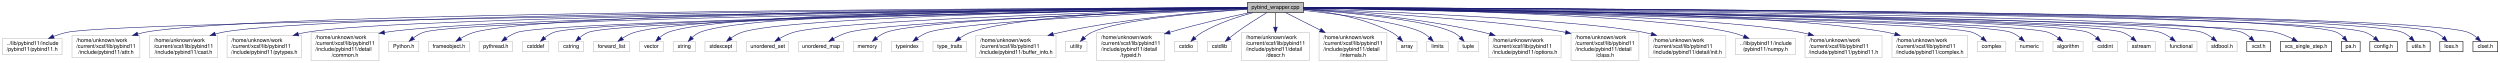
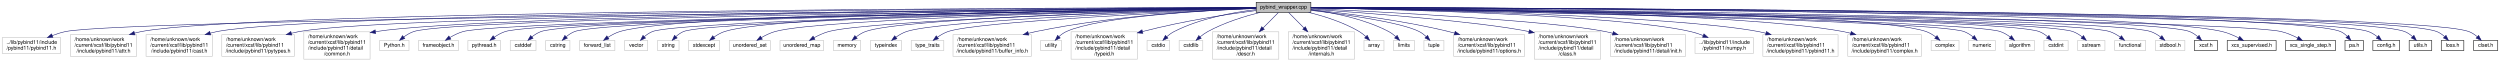
- <svg xmlns="http://www.w3.org/2000/svg" xmlns:xlink="http://www.w3.org/1999/xlink" width="4643pt" height="117pt" viewBox="0.00 0.00 4642.50 117.00">
+ <svg xmlns="http://www.w3.org/2000/svg" xmlns:xlink="http://www.w3.org/1999/xlink" width="4754pt" height="117pt" viewBox="0.00 0.00 4753.50 117.00">
  <g id="graph0" class="graph" transform="scale(1 1) rotate(0) translate(4 113)">
    <g id="node1" class="node">
-       <polygon fill="#bfbfbf" stroke="#000000" points="2312.5,-89.5 2312.5,-108.5 2416.5,-108.5 2416.5,-89.5 2312.5,-89.5" />
-       <text text-anchor="middle" x="2364.5" y="-96.5" font-family="Helvetica,sans-Serif" font-size="10.00" fill="#000000">pybind_wrapper.cpp</text>
+       <polygon fill="#bfbfbf" stroke="#000000" points="2384.5,-89.5 2384.5,-108.5 2488.5,-108.5 2488.5,-89.5 2384.5,-89.5" />
+       <text text-anchor="middle" x="2436.5" y="-96.5" font-family="Helvetica,sans-Serif" font-size="10.00" fill="#000000">pybind_wrapper.cpp</text>
    </g>
    <g id="node2" class="node">
      <polygon fill="none" stroke="#bfbfbf" points="0,-11.5 0,-41.5 111,-41.5 111,-11.5 0,-11.5" />
      <text text-anchor="start" x="8" y="-29.5" font-family="Helvetica,sans-Serif" font-size="10.00" fill="#000000">../lib/pybind11/include</text>
      <text text-anchor="middle" x="55.5" y="-18.5" font-family="Helvetica,sans-Serif" font-size="10.00" fill="#000000">/pybind11/pybind11.h</text>
    </g>
    <g id="edge1" class="edge">
-       <path fill="none" stroke="#191970" d="M2312.476,-98.472C1986.112,-95.088 231.224,-75.884 120.5,-53 112.094,-51.263 103.393,-48.475 95.195,-45.347" />
-       <polygon fill="#191970" stroke="#191970" points="96.434,-42.072 85.851,-41.561 93.805,-48.56 96.434,-42.072" />
+       <path fill="none" stroke="#191970" d="M2384.428,-98.505C2051.829,-95.279 234.967,-76.62 120.5,-53 112.093,-51.265 103.392,-48.479 95.194,-45.351" />
+       <polygon fill="#191970" stroke="#191970" points="96.433,-42.077 85.85,-41.565 93.804,-48.564 96.433,-42.077" />
    </g>
    <g id="node3" class="node">
      <polygon fill="none" stroke="#bfbfbf" points="129.5,-6 129.5,-47 255.5,-47 255.5,-6 129.5,-6" />
      <text text-anchor="start" x="137.5" y="-35" font-family="Helvetica,sans-Serif" font-size="10.00" fill="#000000">/home/unknown/work</text>
      <text text-anchor="start" x="137.5" y="-24" font-family="Helvetica,sans-Serif" font-size="10.00" fill="#000000">/current/xcsf/lib/pybind11</text>
      <text text-anchor="middle" x="192.5" y="-13" font-family="Helvetica,sans-Serif" font-size="10.00" fill="#000000">/include/pybind11/attr.h</text>
    </g>
    <g id="edge2" class="edge">
-       <path fill="none" stroke="#191970" d="M2312.288,-98.886C2008.109,-98.087 470.967,-92.127 264.5,-53 260.304,-52.205 256.03,-51.193 251.762,-50.032" />
-       <polygon fill="#191970" stroke="#191970" points="252.442,-46.582 241.859,-47.081 250.443,-53.291 252.442,-46.582" />
+       <path fill="none" stroke="#191970" d="M2384.276,-98.927C2073.932,-98.358 478.462,-93.467 264.5,-53 260.304,-52.206 256.029,-51.196 251.762,-50.035" />
+       <polygon fill="#191970" stroke="#191970" points="252.441,-46.586 241.858,-47.086 250.443,-53.294 252.441,-46.586" />
    </g>
    <g id="node4" class="node">
      <polygon fill="none" stroke="#bfbfbf" points="273.5,-6 273.5,-47 399.5,-47 399.5,-6 273.5,-6" />
      <text text-anchor="start" x="281.5" y="-35" font-family="Helvetica,sans-Serif" font-size="10.00" fill="#000000">/home/unknown/work</text>
      <text text-anchor="start" x="281.5" y="-24" font-family="Helvetica,sans-Serif" font-size="10.00" fill="#000000">/current/xcsf/lib/pybind11</text>
      <text text-anchor="middle" x="336.5" y="-13" font-family="Helvetica,sans-Serif" font-size="10.00" fill="#000000">/include/pybind11/cast.h</text>
    </g>
    <g id="edge3" class="edge">
-       <path fill="none" stroke="#191970" d="M2312.115,-98.795C2020.143,-97.514 599.952,-89.441 408.5,-53 404.305,-52.202 400.031,-51.187 395.764,-50.024" />
-       <polygon fill="#191970" stroke="#191970" points="396.444,-46.575 385.861,-47.07 394.443,-53.282 396.444,-46.575" />
+       <path fill="none" stroke="#191970" d="M2384.149,-98.842C2085.892,-97.805 607.444,-90.781 408.5,-53 404.304,-52.203 400.03,-51.19 395.763,-50.028" />
+       <polygon fill="#191970" stroke="#191970" points="396.443,-46.578 385.86,-47.076 394.443,-53.287 396.443,-46.578" />
    </g>
    <g id="node5" class="node">
      <polygon fill="none" stroke="#bfbfbf" points="417.5,-6 417.5,-47 555.5,-47 555.5,-6 417.5,-6" />
      <text text-anchor="start" x="425.5" y="-35" font-family="Helvetica,sans-Serif" font-size="10.00" fill="#000000">/home/unknown/work</text>
      <text text-anchor="start" x="425.5" y="-24" font-family="Helvetica,sans-Serif" font-size="10.00" fill="#000000">/current/xcsf/lib/pybind11</text>
      <text text-anchor="middle" x="486.5" y="-13" font-family="Helvetica,sans-Serif" font-size="10.00" fill="#000000">/include/pybind11/pytypes.h</text>
    </g>
    <g id="edge4" class="edge">
-       <path fill="none" stroke="#191970" d="M2312.281,-98.604C2034.904,-96.372 740.202,-84.343 564.5,-53 559.735,-52.15 554.866,-51.062 550.005,-49.813" />
-       <polygon fill="#191970" stroke="#191970" points="550.645,-46.358 540.073,-47.048 548.769,-53.102 550.645,-46.358" />
+       <path fill="none" stroke="#191970" d="M2384.072,-98.657C2099.624,-96.672 747.642,-85.577 564.5,-53 559.735,-52.152 554.866,-51.066 550.005,-49.818" />
+       <polygon fill="#191970" stroke="#191970" points="550.644,-46.363 540.072,-47.056 548.768,-53.107 550.644,-46.363" />
    </g>
    <g id="node6" class="node">
      <polygon fill="none" stroke="#bfbfbf" points="573.5,-.5 573.5,-52.5 699.5,-52.5 699.5,-.5 573.5,-.5" />
      <text text-anchor="start" x="581.5" y="-40.5" font-family="Helvetica,sans-Serif" font-size="10.00" fill="#000000">/home/unknown/work</text>
      <text text-anchor="start" x="581.5" y="-29.5" font-family="Helvetica,sans-Serif" font-size="10.00" fill="#000000">/current/xcsf/lib/pybind11</text>
      <text text-anchor="start" x="581.5" y="-18.5" font-family="Helvetica,sans-Serif" font-size="10.00" fill="#000000">/include/pybind11/detail</text>
      <text text-anchor="middle" x="636.5" y="-7.5" font-family="Helvetica,sans-Serif" font-size="10.00" fill="#000000">/common.h</text>
    </g>
    <g id="edge5" class="edge">
-       <path fill="none" stroke="#191970" d="M2312.169,-98.555C2052.943,-96.217 911.176,-84.319 709.926,-52.816" />
-       <polygon fill="#191970" stroke="#191970" points="710.235,-49.318 699.784,-51.058 709.038,-56.215 710.235,-49.318" />
+       <path fill="none" stroke="#191970" d="M2384.147,-98.62C2117.834,-96.553 918.304,-85.594 709.752,-52.793" />
+       <polygon fill="#191970" stroke="#191970" points="710.234,-49.324 699.783,-51.062 709.037,-56.221 710.234,-49.324" />
    </g>
    <g id="node7" class="node">
      <polygon fill="none" stroke="#bfbfbf" points="717.5,-17 717.5,-36 773.5,-36 773.5,-17 717.5,-17" />
      <text text-anchor="middle" x="745.5" y="-24" font-family="Helvetica,sans-Serif" font-size="10.00" fill="#000000">Python.h</text>
    </g>
    <g id="edge6" class="edge">
-       <path fill="none" stroke="#191970" d="M2312.36,-98.339C2047.041,-94.87 856.499,-77.958 782.5,-53 775.818,-50.746 769.298,-46.843 763.639,-42.714" />
-       <polygon fill="#191970" stroke="#191970" points="765.551,-39.761 755.556,-36.246 761.177,-45.227 765.551,-39.761" />
+       <path fill="none" stroke="#191970" d="M2384.253,-98.407C2111.448,-95.201 860.093,-79.116 782.5,-53 775.817,-50.751 769.296,-46.849 763.637,-42.72" />
+       <polygon fill="#191970" stroke="#191970" points="765.549,-39.767 755.555,-36.25 761.174,-45.231 765.549,-39.767" />
    </g>
    <g id="node8" class="node">
      <polygon fill="none" stroke="#bfbfbf" points="791.5,-17 791.5,-36 867.5,-36 867.5,-17 791.5,-17" />
      <text text-anchor="middle" x="829.5" y="-24" font-family="Helvetica,sans-Serif" font-size="10.00" fill="#000000">frameobject.h</text>
    </g>
    <g id="edge7" class="edge">
-       <path fill="none" stroke="#191970" d="M2312.145,-98.865C2064.5,-98.025 1016.842,-92.166 876.5,-53 867.776,-50.565 858.938,-46.19 851.316,-41.687" />
-       <polygon fill="#191970" stroke="#191970" points="853.035,-38.633 842.711,-36.252 849.297,-44.551 853.035,-38.633" />
+       <path fill="none" stroke="#191970" d="M2384.265,-98.163C2121.15,-93.861 950.608,-73.625 876.5,-53 867.774,-50.572 858.936,-46.197 851.314,-41.694" />
+       <polygon fill="#191970" stroke="#191970" points="853.033,-38.64 842.71,-36.258 849.294,-44.558 853.033,-38.64" />
    </g>
    <g id="node9" class="node">
      <polygon fill="none" stroke="#bfbfbf" points="885.5,-17 885.5,-36 947.5,-36 947.5,-17 885.5,-17" />
      <text text-anchor="middle" x="916.5" y="-24" font-family="Helvetica,sans-Serif" font-size="10.00" fill="#000000">pythread.h</text>
    </g>
    <g id="edge8" class="edge">
-       <path fill="none" stroke="#191970" d="M2312.102,-98.089C2064.635,-93.686 1022.177,-73.957 956.5,-53 949.249,-50.686 942.078,-46.648 935.854,-42.411" />
-       <polygon fill="#191970" stroke="#191970" points="937.634,-39.374 927.513,-36.239 933.47,-45.001 937.634,-39.374" />
+       <path fill="none" stroke="#191970" d="M2384.413,-98.181C2129.824,-94.075 1025.817,-75.058 956.5,-53 949.247,-50.692 942.075,-46.655 935.851,-42.418" />
+       <polygon fill="#191970" stroke="#191970" points="937.631,-39.381 927.511,-36.245 933.467,-45.008 937.631,-39.381" />
    </g>
    <g id="node10" class="node">
      <polygon fill="none" stroke="#bfbfbf" points="966,-17 966,-36 1015,-36 1015,-17 966,-17" />
      <text text-anchor="middle" x="990.5" y="-24" font-family="Helvetica,sans-Serif" font-size="10.00" fill="#000000">cstddef</text>
    </g>
    <g id="edge9" class="edge">
-       <path fill="none" stroke="#191970" d="M2312.22,-98.108C2072.327,-93.902 1085.971,-75.313 1024.5,-53 1018.371,-50.775 1012.476,-46.995 1007.365,-42.977" />
-       <polygon fill="#191970" stroke="#191970" points="1009.443,-40.145 999.602,-36.22 1004.847,-45.425 1009.443,-40.145" />
+       <path fill="none" stroke="#191970" d="M2384.328,-98.205C2136.74,-94.319 1089.543,-76.545 1024.5,-53 1018.369,-50.781 1012.473,-47.002 1007.362,-42.984" />
+       <polygon fill="#191970" stroke="#191970" points="1009.44,-40.152 999.6,-36.226 1004.844,-45.432 1009.44,-40.152" />
    </g>
    <g id="node11" class="node">
      <polygon fill="none" stroke="#bfbfbf" points="1033.5,-17 1033.5,-36 1079.5,-36 1079.5,-17 1033.5,-17" />
      <text text-anchor="middle" x="1056.5" y="-24" font-family="Helvetica,sans-Serif" font-size="10.00" fill="#000000">cstring</text>
    </g>
    <g id="edge10" class="edge">
-       <path fill="none" stroke="#191970" d="M2312.391,-98.059C2079.939,-93.741 1146.505,-75.088 1088.5,-53 1082.77,-50.818 1077.317,-47.164 1072.59,-43.255" />
-       <polygon fill="#191970" stroke="#191970" points="1074.68,-40.421 1064.959,-36.208 1069.931,-45.564 1074.68,-40.421" />
+       <path fill="none" stroke="#191970" d="M2384.295,-98.162C2143.604,-94.176 1150.035,-76.365 1088.5,-53 1082.768,-50.824 1077.315,-47.171 1072.587,-43.262" />
+       <polygon fill="#191970" stroke="#191970" points="1074.677,-40.428 1064.957,-36.214 1069.927,-45.57 1074.677,-40.428" />
    </g>
    <g id="node12" class="node">
      <polygon fill="none" stroke="#bfbfbf" points="1098,-17 1098,-36 1165,-36 1165,-17 1098,-17" />
      <text text-anchor="middle" x="1131.5" y="-24" font-family="Helvetica,sans-Serif" font-size="10.00" fill="#000000">forward_list</text>
    </g>
    <g id="edge11" class="edge">
-       <path fill="none" stroke="#191970" d="M2312.186,-98.542C2096.723,-96.445 1284.151,-86.376 1174.5,-53 1166.656,-50.612 1158.806,-46.434 1152.001,-42.091" />
-       <polygon fill="#191970" stroke="#191970" points="1153.689,-39.005 1143.466,-36.22 1149.721,-44.772 1153.689,-39.005" />
+       <path fill="none" stroke="#191970" d="M2384.451,-98.669C2161.291,-97.038 1291.405,-88.443 1174.5,-53 1166.654,-50.621 1158.803,-46.445 1151.997,-42.102" />
+       <polygon fill="#191970" stroke="#191970" points="1153.686,-39.015 1143.464,-36.229 1149.717,-44.781 1153.686,-39.015" />
    </g>
    <g id="node13" class="node">
      <polygon fill="none" stroke="#bfbfbf" points="1183.5,-17 1183.5,-36 1227.5,-36 1227.5,-17 1183.5,-17" />
      <text text-anchor="middle" x="1205.5" y="-24" font-family="Helvetica,sans-Serif" font-size="10.00" fill="#000000">vector</text>
    </g>
    <g id="edge12" class="edge">
-       <path fill="none" stroke="#191970" d="M2312.311,-98.873C2103.842,-98.094 1337.244,-92.542 1236.5,-53 1230.898,-50.801 1225.598,-47.141 1221.018,-43.232" />
-       <polygon fill="#191970" stroke="#191970" points="1223.291,-40.563 1213.64,-36.19 1218.457,-45.627 1223.291,-40.563" />
+       <path fill="none" stroke="#191970" d="M2384.142,-97.951C2160.043,-93.341 1290.593,-74.156 1236.5,-53 1230.895,-50.808 1225.595,-47.15 1221.014,-43.241" />
+       <polygon fill="#191970" stroke="#191970" points="1223.287,-40.572 1213.637,-36.197 1218.453,-45.635 1223.287,-40.572" />
    </g>
    <g id="node14" class="node">
      <polygon fill="none" stroke="#bfbfbf" points="1246,-17 1246,-36 1287,-36 1287,-17 1246,-17" />
      <text text-anchor="middle" x="1266.5" y="-24" font-family="Helvetica,sans-Serif" font-size="10.00" fill="#000000">string</text>
    </g>
    <g id="edge13" class="edge">
-       <path fill="none" stroke="#191970" d="M2312.285,-98.839C2110.723,-97.935 1389.878,-91.981 1295.5,-53 1290.276,-50.842 1285.395,-47.304 1281.182,-43.506" />
-       <polygon fill="#191970" stroke="#191970" points="1283.493,-40.863 1273.991,-36.175 1278.496,-45.765 1283.493,-40.863" />
+       <path fill="none" stroke="#191970" d="M2384.16,-97.889C2167.062,-93.153 1346.377,-73.933 1295.5,-53 1290.273,-50.849 1285.391,-47.314 1281.178,-43.516" />
+       <polygon fill="#191970" stroke="#191970" points="1283.489,-40.873 1273.988,-36.183 1278.491,-45.774 1283.489,-40.873" />
    </g>
    <g id="node15" class="node">
      <polygon fill="none" stroke="#bfbfbf" points="1305,-17 1305,-36 1364,-36 1364,-17 1305,-17" />
      <text text-anchor="middle" x="1334.5" y="-24" font-family="Helvetica,sans-Serif" font-size="10.00" fill="#000000">stdexcept</text>
    </g>
    <g id="edge14" class="edge">
-       <path fill="none" stroke="#191970" d="M2312.354,-98.237C2120.829,-95.209 1462.708,-82.722 1373.5,-53 1366.403,-50.636 1359.404,-46.583 1353.337,-42.349" />
-       <polygon fill="#191970" stroke="#191970" points="1355.295,-39.441 1345.212,-36.19 1351.067,-45.02 1355.295,-39.441" />
+       <path fill="none" stroke="#191970" d="M2384.388,-98.415C2184.05,-95.937 1469.829,-84.926 1373.5,-53 1366.4,-50.647 1359.4,-46.597 1353.332,-42.362" />
+       <polygon fill="#191970" stroke="#191970" points="1355.291,-39.455 1345.208,-36.201 1351.061,-45.032 1355.291,-39.455" />
    </g>
    <g id="node16" class="node">
      <polygon fill="none" stroke="#bfbfbf" points="1382.5,-17 1382.5,-36 1460.5,-36 1460.5,-17 1382.5,-17" />
      <text text-anchor="middle" x="1421.5" y="-24" font-family="Helvetica,sans-Serif" font-size="10.00" fill="#000000">unordered_set</text>
    </g>
    <g id="edge15" class="edge">
-       <path fill="none" stroke="#191970" d="M2312.317,-97.686C2133.258,-92.99 1550.387,-76.075 1469.5,-53 1460.552,-50.447 1451.439,-45.98 1443.592,-41.433" />
-       <polygon fill="#191970" stroke="#191970" points="1445.396,-38.434 1435.047,-36.168 1441.725,-44.394 1445.396,-38.434" />
+       <path fill="none" stroke="#191970" d="M2384.408,-97.903C2196.16,-93.749 1557.582,-77.946 1469.5,-53 1460.547,-50.465 1451.433,-46.002 1443.586,-41.453" />
+       <polygon fill="#191970" stroke="#191970" points="1445.391,-38.454 1435.042,-36.184 1441.717,-44.412 1445.391,-38.454" />
    </g>
    <g id="node17" class="node">
      <polygon fill="none" stroke="#bfbfbf" points="1479,-17 1479,-36 1562,-36 1562,-17 1479,-17" />
      <text text-anchor="middle" x="1520.5" y="-24" font-family="Helvetica,sans-Serif" font-size="10.00" fill="#000000">unordered_map</text>
    </g>
    <g id="edge16" class="edge">
-       <path fill="none" stroke="#191970" d="M2312.347,-97.243C2147.209,-91.502 1642.509,-72.544 1571.5,-53 1561.994,-50.384 1552.228,-45.839 1543.819,-41.244" />
-       <polygon fill="#191970" stroke="#191970" points="1545.397,-38.114 1534.988,-36.136 1541.891,-44.173 1545.397,-38.114" />
+       <path fill="none" stroke="#191970" d="M2384.271,-97.51C2209.191,-92.34 1649.667,-74.311 1571.5,-53 1561.988,-50.407 1552.22,-45.867 1543.812,-41.27" />
+       <polygon fill="#191970" stroke="#191970" points="1545.39,-38.139 1534.982,-36.157 1541.882,-44.197 1545.39,-38.139" />
    </g>
    <g id="node18" class="node">
      <polygon fill="none" stroke="#bfbfbf" points="1580.5,-17 1580.5,-36 1632.5,-36 1632.5,-17 1580.5,-17" />
      <text text-anchor="middle" x="1606.5" y="-24" font-family="Helvetica,sans-Serif" font-size="10.00" fill="#000000">memory</text>
    </g>
    <g id="edge17" class="edge">
-       <path fill="none" stroke="#191970" d="M2312.482,-97.422C2157.198,-92.471 1703.875,-76.179 1641.5,-53 1635.276,-50.687 1629.234,-46.879 1623.972,-42.861" />
-       <polygon fill="#191970" stroke="#191970" points="1625.865,-39.881 1615.957,-36.129 1621.363,-45.241 1625.865,-39.881" />
+       <path fill="none" stroke="#191970" d="M2384.35,-97.741C2218.625,-93.498 1710.825,-78.536 1641.5,-53 1635.269,-50.705 1629.225,-46.903 1623.963,-42.885" />
+       <polygon fill="#191970" stroke="#191970" points="1625.857,-39.904 1615.95,-36.148 1621.352,-45.262 1625.857,-39.904" />
    </g>
    <g id="node19" class="node">
      <polygon fill="none" stroke="#bfbfbf" points="1651,-17 1651,-36 1710,-36 1710,-17 1651,-17" />
      <text text-anchor="middle" x="1680.5" y="-24" font-family="Helvetica,sans-Serif" font-size="10.00" fill="#000000">typeindex</text>
    </g>
    <g id="edge18" class="edge">
-       <path fill="none" stroke="#191970" d="M2312.35,-96.84C2168.809,-90.677 1774.85,-72.207 1719.5,-53 1712.433,-50.548 1705.443,-46.47 1699.374,-42.239" />
-       <polygon fill="#191970" stroke="#191970" points="1701.332,-39.332 1691.241,-36.104 1697.116,-44.92 1701.332,-39.332" />
+       <path fill="none" stroke="#191970" d="M2384.419,-97.244C2230.054,-91.817 1781.849,-74.387 1719.5,-53 1712.425,-50.573 1705.432,-46.502 1699.363,-42.271" />
+       <polygon fill="#191970" stroke="#191970" points="1701.322,-39.364 1691.233,-36.128 1697.102,-44.949 1701.322,-39.364" />
    </g>
    <g id="node20" class="node">
      <polygon fill="none" stroke="#bfbfbf" points="1728.5,-17 1728.5,-36 1790.5,-36 1790.5,-17 1728.5,-17" />
      <text text-anchor="middle" x="1759.5" y="-24" font-family="Helvetica,sans-Serif" font-size="10.00" fill="#000000">type_traits</text>
    </g>
    <g id="edge19" class="edge">
-       <path fill="none" stroke="#191970" d="M2312.108,-98.143C2190.52,-95.608 1892.408,-86.109 1798.5,-53 1791.446,-50.513 1784.458,-46.425 1778.389,-42.196" />
-       <polygon fill="#191970" stroke="#191970" points="1780.347,-39.289 1770.253,-36.069 1776.136,-44.881 1780.347,-39.289" />
+       <path fill="none" stroke="#191970" d="M2384.404,-96.799C2241.998,-90.564 1853.179,-71.998 1798.5,-53 1791.434,-50.545 1784.444,-46.467 1778.375,-42.236" />
+       <polygon fill="#191970" stroke="#191970" points="1780.333,-39.329 1770.242,-36.101 1776.118,-44.917 1780.333,-39.329" />
    </g>
    <g id="node21" class="node">
      <polygon fill="none" stroke="#bfbfbf" points="1808,-6 1808,-47 1957,-47 1957,-6 1808,-6" />
      <text text-anchor="start" x="1816" y="-35" font-family="Helvetica,sans-Serif" font-size="10.00" fill="#000000">/home/unknown/work</text>
      <text text-anchor="start" x="1816" y="-24" font-family="Helvetica,sans-Serif" font-size="10.00" fill="#000000">/current/xcsf/lib/pybind11</text>
      <text text-anchor="middle" x="1882.5" y="-13" font-family="Helvetica,sans-Serif" font-size="10.00" fill="#000000">/include/pybind11/buffer_info.h</text>
    </g>
    <g id="edge20" class="edge">
-       <path fill="none" stroke="#191970" d="M2312.326,-96.225C2235.616,-91.416 2088.206,-79.4 1965.5,-53 1961.054,-52.044 1956.508,-50.946 1951.947,-49.755" />
-       <polygon fill="#191970" stroke="#191970" points="1952.538,-46.287 1941.968,-47.012 1950.683,-53.037 1952.538,-46.287" />
+       <path fill="none" stroke="#191970" d="M2384.389,-97.507C2296.963,-94.204 2115.576,-83.922 1965.5,-53 1960.838,-52.039 1956.068,-50.914 1951.287,-49.68" />
+       <polygon fill="#191970" stroke="#191970" points="1952.057,-46.263 1941.488,-47.011 1950.217,-53.016 1952.057,-46.263" />
    </g>
    <g id="node22" class="node">
      <polygon fill="none" stroke="#bfbfbf" points="1974.5,-17 1974.5,-36 2014.5,-36 2014.5,-17 1974.5,-17" />
      <text text-anchor="middle" x="1994.5" y="-24" font-family="Helvetica,sans-Serif" font-size="10.00" fill="#000000">utility</text>
    </g>
    <g id="edge21" class="edge">
-       <path fill="none" stroke="#191970" d="M2312.246,-95.77C2229.769,-90.038 2073.627,-76.43 2023.5,-53 2018.455,-50.642 2013.678,-47.092 2009.511,-43.35" />
-       <polygon fill="#191970" stroke="#191970" points="2011.887,-40.777 2002.34,-36.182 2006.938,-45.727 2011.887,-40.777" />
+       <path fill="none" stroke="#191970" d="M2384.172,-97.19C2287.875,-93.204 2086.661,-81.635 2023.5,-53 2018.428,-50.7 2013.641,-47.172 2009.473,-43.432" />
+       <polygon fill="#191970" stroke="#191970" points="2011.849,-40.858 2002.31,-36.248 2006.892,-45.8 2011.849,-40.858" />
    </g>
    <g id="node23" class="node">
      <polygon fill="none" stroke="#bfbfbf" points="2032.5,-.5 2032.5,-52.5 2158.5,-52.5 2158.5,-.5 2032.5,-.5" />
      <text text-anchor="start" x="2040.5" y="-40.5" font-family="Helvetica,sans-Serif" font-size="10.00" fill="#000000">/home/unknown/work</text>
      <text text-anchor="start" x="2040.5" y="-29.5" font-family="Helvetica,sans-Serif" font-size="10.00" fill="#000000">/current/xcsf/lib/pybind11</text>
      <text text-anchor="start" x="2040.5" y="-18.5" font-family="Helvetica,sans-Serif" font-size="10.00" fill="#000000">/include/pybind11/detail</text>
      <text text-anchor="middle" x="2095.5" y="-7.5" font-family="Helvetica,sans-Serif" font-size="10.00" fill="#000000">/typeid.h</text>
    </g>
    <g id="edge22" class="edge">
-       <path fill="none" stroke="#191970" d="M2316.296,-89.479C2278.338,-81.591 2223.975,-69.436 2168.25,-53.091" />
-       <polygon fill="#191970" stroke="#191970" points="2169.151,-49.707 2158.568,-50.212 2167.155,-56.417 2169.151,-49.707" />
+       <path fill="none" stroke="#191970" d="M2384.323,-92.96C2331.813,-86.24 2248.481,-73.826 2168.269,-53.012" />
+       <polygon fill="#191970" stroke="#191970" points="2169.068,-49.603 2158.505,-50.432 2167.279,-56.371 2169.068,-49.603" />
    </g>
    <g id="node24" class="node">
      <polygon fill="none" stroke="#bfbfbf" points="2177,-17 2177,-36 2220,-36 2220,-17 2177,-17" />
      <text text-anchor="middle" x="2198.5" y="-24" font-family="Helvetica,sans-Serif" font-size="10.00" fill="#000000">cstdio</text>
    </g>
    <g id="edge23" class="edge">
-       <path fill="none" stroke="#191970" d="M2322.511,-89.432C2294.654,-81.994 2257.943,-70.048 2228.5,-53 2223.736,-50.242 2219.047,-46.653 2214.844,-43.011" />
-       <polygon fill="#191970" stroke="#191970" points="2217.173,-40.397 2207.467,-36.15 2212.405,-45.523 2217.173,-40.397" />
+       <path fill="none" stroke="#191970" d="M2384.48,-94.809C2340.858,-89.623 2277.945,-78.153 2228.5,-53 2223.518,-50.465 2218.705,-46.907 2214.446,-43.219" />
+       <polygon fill="#191970" stroke="#191970" points="2216.708,-40.541 2207.042,-36.202 2211.892,-45.621 2216.708,-40.541" />
    </g>
    <g id="node25" class="node">
      <polygon fill="none" stroke="#bfbfbf" points="2238,-17 2238,-36 2283,-36 2283,-17 2238,-17" />
      <text text-anchor="middle" x="2260.5" y="-24" font-family="Helvetica,sans-Serif" font-size="10.00" fill="#000000">cstdlib</text>
    </g>
    <g id="edge24" class="edge">
-       <path fill="none" stroke="#191970" d="M2348.396,-89.495C2333.553,-80.553 2311.077,-66.547 2292.5,-53 2288.096,-49.788 2283.504,-46.164 2279.219,-42.65" />
-       <polygon fill="#191970" stroke="#191970" points="2281.398,-39.91 2271.486,-36.167 2276.9,-45.274 2281.398,-39.91" />
+       <path fill="none" stroke="#191970" d="M2391.884,-89.442C2362.499,-82.037 2323.816,-70.125 2292.5,-53 2287.358,-50.188 2282.256,-46.492 2277.688,-42.755" />
+       <polygon fill="#191970" stroke="#191970" points="2279.98,-40.111 2270.146,-36.17 2275.376,-45.383 2279.98,-40.111" />
    </g>
    <g id="node26" class="node">
      <polygon fill="none" stroke="#bfbfbf" points="2301.5,-.5 2301.5,-52.5 2427.5,-52.5 2427.5,-.5 2301.5,-.5" />
      <text text-anchor="start" x="2309.5" y="-40.5" font-family="Helvetica,sans-Serif" font-size="10.00" fill="#000000">/home/unknown/work</text>
      <text text-anchor="start" x="2309.5" y="-29.5" font-family="Helvetica,sans-Serif" font-size="10.00" fill="#000000">/current/xcsf/lib/pybind11</text>
      <text text-anchor="start" x="2309.5" y="-18.5" font-family="Helvetica,sans-Serif" font-size="10.00" fill="#000000">/include/pybind11/detail</text>
      <text text-anchor="middle" x="2364.5" y="-7.5" font-family="Helvetica,sans-Serif" font-size="10.00" fill="#000000">/descr.h</text>
    </g>
    <g id="edge25" class="edge">
-       <path fill="none" stroke="#191970" d="M2364.5,-89.222C2364.5,-82.28 2364.5,-72.49 2364.5,-62.704" />
-       <polygon fill="#191970" stroke="#191970" points="2368,-62.628 2364.5,-52.628 2361,-62.628 2368,-62.628" />
+       <path fill="none" stroke="#191970" d="M2426.79,-89.222C2419.242,-81.623 2408.305,-70.609 2397.695,-59.926" />
+       <polygon fill="#191970" stroke="#191970" points="2399.978,-57.257 2390.448,-52.628 2395.011,-62.19 2399.978,-57.257" />
    </g>
    <g id="node27" class="node">
      <polygon fill="none" stroke="#bfbfbf" points="2445.5,-.5 2445.5,-52.5 2571.5,-52.5 2571.5,-.5 2445.5,-.5" />
      <text text-anchor="start" x="2453.5" y="-40.5" font-family="Helvetica,sans-Serif" font-size="10.00" fill="#000000">/home/unknown/work</text>
      <text text-anchor="start" x="2453.5" y="-29.5" font-family="Helvetica,sans-Serif" font-size="10.00" fill="#000000">/current/xcsf/lib/pybind11</text>
      <text text-anchor="start" x="2453.5" y="-18.5" font-family="Helvetica,sans-Serif" font-size="10.00" fill="#000000">/include/pybind11/detail</text>
      <text text-anchor="middle" x="2508.5" y="-7.5" font-family="Helvetica,sans-Serif" font-size="10.00" fill="#000000">/internals.h</text>
    </g>
    <g id="edge26" class="edge">
-       <path fill="none" stroke="#191970" d="M2383.622,-89.373C2400.034,-81.109 2424.616,-68.733 2447.64,-57.141" />
-       <polygon fill="#191970" stroke="#191970" points="2449.346,-60.201 2456.704,-52.578 2446.198,-53.949 2449.346,-60.201" />
+       <path fill="none" stroke="#191970" d="M2446.21,-89.222C2453.758,-81.623 2464.695,-70.609 2475.305,-59.926" />
+       <polygon fill="#191970" stroke="#191970" points="2477.989,-62.19 2482.552,-52.628 2473.022,-57.257 2477.989,-62.19" />
    </g>
    <g id="node28" class="node">
      <polygon fill="none" stroke="#bfbfbf" points="2589.5,-17 2589.5,-36 2627.5,-36 2627.5,-17 2589.5,-17" />
      <text text-anchor="middle" x="2608.5" y="-24" font-family="Helvetica,sans-Serif" font-size="10.00" fill="#000000">array</text>
    </g>
    <g id="edge27" class="edge">
-       <path fill="none" stroke="#191970" d="M2416.939,-95.816C2462.436,-91.244 2528.912,-80.111 2580.5,-53 2585.144,-50.56 2589.568,-47.13 2593.473,-43.545" />
-       <polygon fill="#191970" stroke="#191970" points="2596.144,-45.82 2600.661,-36.236 2591.153,-40.912 2596.144,-45.82" />
+       <path fill="none" stroke="#191970" d="M2484.131,-89.479C2513.319,-82.298 2550.672,-70.619 2580.5,-53 2584.948,-50.373 2589.259,-46.92 2593.112,-43.38" />
+       <polygon fill="#191970" stroke="#191970" points="2595.673,-45.768 2600.273,-36.224 2590.725,-40.817 2595.673,-45.768" />
    </g>
    <g id="node29" class="node">
      <polygon fill="none" stroke="#bfbfbf" points="2645.5,-17 2645.5,-36 2685.5,-36 2685.5,-17 2645.5,-17" />
      <text text-anchor="middle" x="2665.5" y="-24" font-family="Helvetica,sans-Serif" font-size="10.00" fill="#000000">limits</text>
    </g>
    <g id="edge28" class="edge">
-       <path fill="none" stroke="#191970" d="M2416.778,-93.714C2484.589,-86.251 2598.677,-71.456 2636.5,-53 2641.505,-50.558 2646.268,-46.977 2650.433,-43.233" />
-       <polygon fill="#191970" stroke="#191970" points="2652.994,-45.623 2657.615,-36.088 2648.057,-40.66 2652.994,-45.623" />
+       <path fill="none" stroke="#191970" d="M2488.748,-94.374C2530.659,-88.969 2589.965,-77.418 2636.5,-53 2641.358,-50.451 2646.026,-46.888 2650.144,-43.199" />
+       <polygon fill="#191970" stroke="#191970" points="2652.605,-45.688 2657.291,-36.185 2647.702,-40.692 2652.605,-45.688" />
    </g>
    <g id="node30" class="node">
      <polygon fill="none" stroke="#bfbfbf" points="2703.5,-17 2703.5,-36 2741.5,-36 2741.5,-17 2703.5,-17" />
      <text text-anchor="middle" x="2722.5" y="-24" font-family="Helvetica,sans-Serif" font-size="10.00" fill="#000000">tuple</text>
    </g>
    <g id="edge29" class="edge">
-       <path fill="none" stroke="#191970" d="M2416.746,-95.603C2497.043,-89.736 2646.538,-76.061 2694.5,-53 2699.299,-50.692 2703.82,-47.26 2707.771,-43.624" />
-       <polygon fill="#191970" stroke="#191970" points="2710.547,-45.789 2714.991,-36.171 2705.519,-40.919 2710.547,-45.789" />
+       <path fill="none" stroke="#191970" d="M2488.634,-93.285C2553.281,-85.586 2659.26,-70.775 2694.5,-53 2699.255,-50.602 2703.758,-47.135 2707.708,-43.495" />
+       <polygon fill="#191970" stroke="#191970" points="2710.471,-45.674 2714.94,-36.067 2705.456,-40.79 2710.471,-45.674" />
    </g>
    <g id="node31" class="node">
      <polygon fill="none" stroke="#bfbfbf" points="2760,-6 2760,-47 2895,-47 2895,-6 2760,-6" />
      <text text-anchor="start" x="2768" y="-35" font-family="Helvetica,sans-Serif" font-size="10.00" fill="#000000">/home/unknown/work</text>
      <text text-anchor="start" x="2768" y="-24" font-family="Helvetica,sans-Serif" font-size="10.00" fill="#000000">/current/xcsf/lib/pybind11</text>
      <text text-anchor="middle" x="2827.5" y="-13" font-family="Helvetica,sans-Serif" font-size="10.00" fill="#000000">/include/pybind11/options.h</text>
    </g>
    <g id="edge30" class="edge">
-       <path fill="none" stroke="#191970" d="M2416.609,-96.315C2491.339,-91.673 2632.907,-79.919 2750.5,-53 2754.531,-52.077 2758.646,-51.019 2762.773,-49.869" />
-       <polygon fill="#191970" stroke="#191970" points="2763.787,-53.22 2772.392,-47.039 2761.811,-46.504 2763.787,-53.22" />
+       <path fill="none" stroke="#191970" d="M2488.741,-94.349C2551.522,-88.073 2659.755,-75.059 2750.5,-53 2754.149,-52.113 2757.87,-51.125 2761.608,-50.066" />
+       <polygon fill="#191970" stroke="#191970" points="2762.922,-53.327 2771.508,-47.119 2760.925,-46.617 2762.922,-53.327" />
    </g>
    <g id="node32" class="node">
      <polygon fill="none" stroke="#bfbfbf" points="2913.5,-.5 2913.5,-52.5 3039.5,-52.5 3039.5,-.5 2913.5,-.5" />
      <text text-anchor="start" x="2921.5" y="-40.5" font-family="Helvetica,sans-Serif" font-size="10.00" fill="#000000">/home/unknown/work</text>
      <text text-anchor="start" x="2921.5" y="-29.5" font-family="Helvetica,sans-Serif" font-size="10.00" fill="#000000">/current/xcsf/lib/pybind11</text>
      <text text-anchor="start" x="2921.5" y="-18.5" font-family="Helvetica,sans-Serif" font-size="10.00" fill="#000000">/include/pybind11/detail</text>
      <text text-anchor="middle" x="2976.5" y="-7.5" font-family="Helvetica,sans-Serif" font-size="10.00" fill="#000000">/class.h</text>
    </g>
    <g id="edge31" class="edge">
-       <path fill="none" stroke="#191970" d="M2416.654,-96.338C2529.691,-90.29 2795.14,-74.505 2903.216,-52.955" />
-       <polygon fill="#191970" stroke="#191970" points="2904.113,-56.343 2913.174,-50.852 2902.666,-49.494 2904.113,-56.343" />
+       <path fill="none" stroke="#191970" d="M2488.722,-95.55C2589.821,-88.604 2809.85,-72.124 2903.211,-52.971" />
+       <polygon fill="#191970" stroke="#191970" points="2904.136,-56.351 2913.163,-50.806 2902.648,-49.511 2904.136,-56.351" />
    </g>
    <g id="node33" class="node">
      <polygon fill="none" stroke="#bfbfbf" points="3058,-6 3058,-47 3201,-47 3201,-6 3058,-6" />
      <text text-anchor="start" x="3066" y="-35" font-family="Helvetica,sans-Serif" font-size="10.00" fill="#000000">/home/unknown/work</text>
      <text text-anchor="start" x="3066" y="-24" font-family="Helvetica,sans-Serif" font-size="10.00" fill="#000000">/current/xcsf/lib/pybind11</text>
      <text text-anchor="middle" x="3129.5" y="-13" font-family="Helvetica,sans-Serif" font-size="10.00" fill="#000000">/include/pybind11/detail/init.h</text>
    </g>
    <g id="edge32" class="edge">
-       <path fill="none" stroke="#191970" d="M2416.794,-97.168C2554.992,-92.059 2927.572,-76.466 3048.5,-53 3053.157,-52.096 3057.918,-51.003 3062.684,-49.782" />
-       <polygon fill="#191970" stroke="#191970" points="3063.718,-53.129 3072.442,-47.117 3061.873,-46.376 3063.718,-53.129" />
+       <path fill="none" stroke="#191970" d="M2488.799,-96.692C2616.564,-90.792 2941.892,-74.123 3048.5,-53 3053.153,-52.078 3057.912,-50.971 3062.676,-49.74" />
+       <polygon fill="#191970" stroke="#191970" points="3063.716,-53.084 3072.431,-47.059 3061.861,-46.335 3063.716,-53.084" />
    </g>
    <g id="node34" class="node">
      <polygon fill="none" stroke="#bfbfbf" points="3219,-11.5 3219,-41.5 3330,-41.5 3330,-11.5 3219,-11.5" />
      <text text-anchor="start" x="3227" y="-29.5" font-family="Helvetica,sans-Serif" font-size="10.00" fill="#000000">../lib/pybind11/include</text>
      <text text-anchor="middle" x="3274.5" y="-18.5" font-family="Helvetica,sans-Serif" font-size="10.00" fill="#000000">/pybind11/numpy.h</text>
    </g>
    <g id="edge33" class="edge">
-       <path fill="none" stroke="#191970" d="M2416.56,-98.463C2576.356,-96.454 3058.19,-87.611 3210.5,-53 3218.504,-51.181 3226.789,-48.449 3234.636,-45.419" />
-       <polygon fill="#191970" stroke="#191970" points="3236.009,-48.639 3243.943,-41.617 3233.362,-42.159 3236.009,-48.639" />
+       <path fill="none" stroke="#191970" d="M2488.61,-98.156C2639.131,-95.36 3072.586,-84.705 3210.5,-53 3218.499,-51.161 3226.782,-48.419 3234.629,-45.386" />
+       <polygon fill="#191970" stroke="#191970" points="3236.002,-48.606 3243.935,-41.584 3233.354,-42.126 3236.002,-48.606" />
    </g>
    <g id="node35" class="node">
      <polygon fill="none" stroke="#bfbfbf" points="3348,-6 3348,-47 3491,-47 3491,-6 3348,-6" />
      <text text-anchor="start" x="3356" y="-35" font-family="Helvetica,sans-Serif" font-size="10.00" fill="#000000">/home/unknown/work</text>
      <text text-anchor="start" x="3356" y="-24" font-family="Helvetica,sans-Serif" font-size="10.00" fill="#000000">/current/xcsf/lib/pybind11</text>
      <text text-anchor="middle" x="3419.5" y="-13" font-family="Helvetica,sans-Serif" font-size="10.00" fill="#000000">/include/pybind11/pybind11.h</text>
    </g>
    <g id="edge34" class="edge">
-       <path fill="none" stroke="#191970" d="M2416.507,-98.412C2591.79,-96.139 3159.974,-86.32 3339.5,-53 3344.283,-52.112 3349.173,-51.008 3354.062,-49.759" />
-       <polygon fill="#191970" stroke="#191970" points="3355.344,-53.036 3364.06,-47.013 3353.49,-46.286 3355.344,-53.036" />
+       <path fill="none" stroke="#191970" d="M2488.695,-98.182C2655.538,-95.277 3174.609,-83.924 3339.5,-53 3344.196,-52.119 3348.996,-51.032 3353.796,-49.805" />
+       <polygon fill="#191970" stroke="#191970" points="3354.9,-53.132 3363.619,-47.113 3353.049,-46.381 3354.9,-53.132" />
    </g>
    <g id="node36" class="node">
      <polygon fill="none" stroke="#bfbfbf" points="3509.5,-6 3509.5,-47 3649.5,-47 3649.5,-6 3509.5,-6" />
      <text text-anchor="start" x="3517.5" y="-35" font-family="Helvetica,sans-Serif" font-size="10.00" fill="#000000">/home/unknown/work</text>
      <text text-anchor="start" x="3517.5" y="-24" font-family="Helvetica,sans-Serif" font-size="10.00" fill="#000000">/current/xcsf/lib/pybind11</text>
      <text text-anchor="middle" x="3579.5" y="-13" font-family="Helvetica,sans-Serif" font-size="10.00" fill="#000000">/include/pybind11/complex.h</text>
    </g>
    <g id="edge35" class="edge">
-       <path fill="none" stroke="#191970" d="M2416.502,-98.843C2610.029,-97.956 3288.301,-92.066 3500.5,-53 3505.231,-52.129 3510.065,-51.037 3514.896,-49.797" />
-       <polygon fill="#191970" stroke="#191970" points="3516.07,-53.104 3524.776,-47.065 3514.204,-46.357 3516.07,-53.104" />
+       <path fill="none" stroke="#191970" d="M2488.682,-98.675C2674.449,-97.218 3303.027,-89.634 3500.5,-53 3505.229,-52.123 3510.063,-51.026 3514.894,-49.782" />
+       <polygon fill="#191970" stroke="#191970" points="3516.07,-53.088 3524.772,-47.045 3514.2,-46.343 3516.07,-53.088" />
    </g>
    <g id="node37" class="node">
      <polygon fill="none" stroke="#bfbfbf" points="3668,-17 3668,-36 3721,-36 3721,-17 3668,-17" />
      <text text-anchor="middle" x="3694.5" y="-24" font-family="Helvetica,sans-Serif" font-size="10.00" fill="#000000">complex</text>
    </g>
    <g id="edge36" class="edge">
-       <path fill="none" stroke="#191970" d="M2416.529,-98.009C2650.808,-93.437 3598.991,-73.719 3658.5,-53 3665.041,-50.722 3671.397,-46.812 3676.902,-42.684" />
-       <polygon fill="#191970" stroke="#191970" points="3679.258,-45.278 3684.756,-36.222 3674.81,-39.873 3679.258,-45.278" />
+       <path fill="none" stroke="#191970" d="M2488.811,-98.841C2708.105,-97.928 3547.139,-91.903 3658.5,-53 3665.039,-50.716 3671.394,-46.803 3676.899,-42.675" />
+       <polygon fill="#191970" stroke="#191970" points="3679.254,-45.27 3684.753,-36.215 3674.807,-39.864 3679.254,-45.27" />
    </g>
    <g id="node38" class="node">
      <polygon fill="none" stroke="#bfbfbf" points="3739,-17 3739,-36 3790,-36 3790,-17 3739,-17" />
      <text text-anchor="middle" x="3764.5" y="-24" font-family="Helvetica,sans-Serif" font-size="10.00" fill="#000000">numeric</text>
    </g>
    <g id="edge37" class="edge">
-       <path fill="none" stroke="#191970" d="M2416.576,-98.147C2658.983,-94.064 3667.725,-75.763 3730.5,-53 3736.63,-50.777 3742.525,-46.998 3747.636,-42.979" />
-       <polygon fill="#191970" stroke="#191970" points="3750.154,-45.428 3755.399,-36.222 3745.558,-40.148 3750.154,-45.428" />
+       <path fill="none" stroke="#191970" d="M2488.542,-98.047C2722.88,-93.639 3671.282,-74.536 3730.5,-53 3736.628,-50.772 3742.523,-46.99 3747.633,-42.972" />
+       <polygon fill="#191970" stroke="#191970" points="3750.151,-45.421 3755.397,-36.216 3745.555,-40.14 3750.151,-45.421" />
    </g>
    <g id="node39" class="node">
      <polygon fill="none" stroke="#bfbfbf" points="3808.5,-17 3808.5,-36 3864.5,-36 3864.5,-17 3808.5,-17" />
      <text text-anchor="middle" x="3836.5" y="-24" font-family="Helvetica,sans-Serif" font-size="10.00" fill="#000000">algorithm</text>
    </g>
    <g id="edge38" class="edge">
-       <path fill="none" stroke="#191970" d="M2416.668,-98.177C2666.671,-94.128 3732.847,-75.591 3799.5,-53 3806.179,-50.736 3812.698,-46.83 3818.357,-42.702" />
-       <polygon fill="#191970" stroke="#191970" points="3820.818,-45.215 3826.441,-36.236 3816.445,-39.749 3820.818,-45.215" />
+       <path fill="none" stroke="#191970" d="M2488.846,-98.082C2731.345,-93.724 3736.452,-74.429 3799.5,-53 3806.177,-50.731 3812.695,-46.823 3818.354,-42.695" />
+       <polygon fill="#191970" stroke="#191970" points="3820.814,-45.209 3826.439,-36.23 3816.443,-39.742 3820.814,-45.209" />
    </g>
    <g id="node40" class="node">
      <polygon fill="none" stroke="#bfbfbf" points="3882.5,-17 3882.5,-36 3928.5,-36 3928.5,-17 3882.5,-17" />
      <text text-anchor="middle" x="3905.5" y="-24" font-family="Helvetica,sans-Serif" font-size="10.00" fill="#000000">cstdint</text>
    </g>
    <g id="edge39" class="edge">
-       <path fill="none" stroke="#191970" d="M2416.802,-98.358C2674.994,-95.069 3804.039,-79.23 3873.5,-53 3879.236,-50.834 3884.691,-47.185 3889.419,-43.276" />
-       <polygon fill="#191970" stroke="#191970" points="3892.08,-45.583 3897.048,-36.225 3887.328,-40.442 3892.08,-45.583" />
+       <path fill="none" stroke="#191970" d="M2488.776,-98.275C2739.289,-94.682 3807.588,-77.947 3873.5,-53 3879.234,-50.83 3884.688,-47.179 3889.416,-43.27" />
+       <polygon fill="#191970" stroke="#191970" points="3892.077,-45.578 3897.046,-36.22 3887.326,-40.437 3892.077,-45.578" />
    </g>
    <g id="node41" class="node">
      <polygon fill="none" stroke="#bfbfbf" points="3946.5,-17 3946.5,-36 3998.5,-36 3998.5,-17 3946.5,-17" />
      <text text-anchor="middle" x="3972.5" y="-24" font-family="Helvetica,sans-Serif" font-size="10.00" fill="#000000">sstream</text>
    </g>
    <g id="edge40" class="edge">
-       <path fill="none" stroke="#191970" d="M2416.792,-98.365C2681.53,-95.039 3864.3,-78.782 3937.5,-53 3943.763,-50.794 3949.817,-47.02 3955.079,-43.001" />
-       <polygon fill="#191970" stroke="#191970" points="3957.703,-45.367 3963.083,-36.24 3953.185,-40.019 3957.703,-45.367" />
+       <path fill="none" stroke="#191970" d="M2488.503,-98.293C2745.222,-94.691 3867.857,-77.584 3937.5,-53 3943.762,-50.79 3949.815,-47.014 3955.077,-42.995" />
+       <polygon fill="#191970" stroke="#191970" points="3957.7,-45.361 3963.081,-36.235 3953.183,-40.013 3957.7,-45.361" />
    </g>
    <g id="node42" class="node">
      <polygon fill="none" stroke="#bfbfbf" points="4017,-17 4017,-36 4076,-36 4076,-17 4017,-17" />
      <text text-anchor="middle" x="4046.5" y="-24" font-family="Helvetica,sans-Serif" font-size="10.00" fill="#000000">functional</text>
    </g>
    <g id="edge41" class="edge">
-       <path fill="none" stroke="#191970" d="M2416.835,-98.361C2688.685,-94.937 3930.153,-77.982 4007.5,-53 4014.618,-50.701 4021.623,-46.667 4027.689,-42.43" />
-       <polygon fill="#191970" stroke="#191970" points="4029.969,-45.093 4035.809,-36.254 4025.731,-39.522 4029.969,-45.093" />
+       <path fill="none" stroke="#191970" d="M2488.701,-98.293C2752.984,-94.609 3933.758,-76.87 4007.5,-53 4014.616,-50.697 4021.621,-46.661 4027.688,-42.424" />
+       <polygon fill="#191970" stroke="#191970" points="4029.966,-45.088 4035.808,-36.249 4025.729,-39.516 4029.966,-45.088" />
    </g>
    <g id="node43" class="node">
      <polygon fill="none" stroke="#bfbfbf" points="4094.5,-17 4094.5,-36 4150.5,-36 4150.5,-17 4094.5,-17" />
      <text text-anchor="middle" x="4122.5" y="-24" font-family="Helvetica,sans-Serif" font-size="10.00" fill="#000000">stdbool.h</text>
    </g>
    <g id="edge42" class="edge">
-       <path fill="none" stroke="#191970" d="M2416.552,-98.468C2695.569,-95.506 4004.53,-80.204 4085.5,-53 4092.185,-50.754 4098.706,-46.853 4104.364,-42.724" />
-       <polygon fill="#191970" stroke="#191970" points="4106.828,-45.236 4112.447,-36.254 4102.453,-39.771 4106.828,-45.236" />
+       <path fill="none" stroke="#191970" d="M2488.589,-98.404C2760.57,-95.184 4008.142,-79.04 4085.5,-53 4092.183,-50.75 4098.704,-46.848 4104.363,-42.719" />
+       <polygon fill="#191970" stroke="#191970" points="4106.825,-45.231 4112.445,-36.25 4102.451,-39.766 4106.825,-45.231" />
    </g>
    <g id="node44" class="node">
      <g id="a_node44">
        <a xlink:href="xcsf_8h.html" target="_top" xlink:title="XCSF data structures. ">
          <polygon fill="none" stroke="#000000" points="4168.5,-17 4168.5,-36 4212.5,-36 4212.5,-17 4168.5,-17" />
          <text text-anchor="middle" x="4190.5" y="-24" font-family="Helvetica,sans-Serif" font-size="10.00" fill="#000000">xcsf.h</text>
        </a>
      </g>
    </g>
    <g id="edge43" class="edge">
-       <path fill="none" stroke="#191970" d="M2416.938,-98.643C2704.096,-96.566 4076.146,-84.991 4159.5,-53 4165.119,-50.844 4170.424,-47.198 4175.004,-43.289" />
-       <polygon fill="#191970" stroke="#191970" points="4177.571,-45.677 4182.377,-36.235 4172.732,-40.619 4177.571,-45.677" />
+       <path fill="none" stroke="#191970" d="M2488.655,-98.587C2768.22,-96.251 4079.678,-83.684 4159.5,-53 4165.118,-50.841 4170.422,-47.194 4175.003,-43.285" />
+       <polygon fill="#191970" stroke="#191970" points="4177.569,-45.673 4182.376,-36.232 4172.73,-40.615 4177.569,-45.673" />
    </g>
    <g id="node45" class="node">
      <g id="a_node45">
-         <a xlink:href="xcs__single__step_8h.html" target="_top" xlink:title="Single-step reinforcement learning functions. ">
-           <polygon fill="none" stroke="#000000" points="4231,-17 4231,-36 4326,-36 4326,-17 4231,-17" />
-           <text text-anchor="middle" x="4278.5" y="-24" font-family="Helvetica,sans-Serif" font-size="10.00" fill="#000000">xcs_single_step.h</text>
+         <a xlink:href="xcs__supervised_8h.html" target="_top" xlink:title="Supervised regression learning functions. ">
+           <polygon fill="none" stroke="#000000" points="4231,-17 4231,-36 4324,-36 4324,-17 4231,-17" />
+           <text text-anchor="middle" x="4277.5" y="-24" font-family="Helvetica,sans-Serif" font-size="10.00" fill="#000000">xcs_supervised.h</text>
        </a>
      </g>
    </g>
    <g id="edge44" class="edge">
-       <path fill="none" stroke="#191970" d="M2416.702,-98.308C2708.861,-94.358 4131.371,-74.101 4221.5,-53 4232.498,-50.425 4243.92,-45.601 4253.625,-40.767" />
-       <polygon fill="#191970" stroke="#191970" points="4255.453,-43.76 4262.679,-36.012 4252.199,-37.563 4255.453,-43.76" />
+       <path fill="none" stroke="#191970" d="M2488.809,-98.941C2765.202,-98.456 4049.423,-93.995 4221.5,-53 4232.329,-50.42 4243.556,-45.595 4253.088,-40.761" />
+       <polygon fill="#191970" stroke="#191970" points="4254.81,-43.809 4261.978,-36.008 4251.509,-37.636 4254.81,-43.809" />
    </g>
    <g id="node46" class="node">
      <g id="a_node46">
-         <a xlink:href="pa_8h.html" target="_top" xlink:title="Prediction array functions. ">
-           <polygon fill="none" stroke="#000000" points="4344,-17 4344,-36 4379,-36 4379,-17 4344,-17" />
-           <text text-anchor="middle" x="4361.5" y="-24" font-family="Helvetica,sans-Serif" font-size="10.00" fill="#000000">pa.h</text>
+         <a xlink:href="xcs__single__step_8h.html" target="_top" xlink:title="Single-step reinforcement learning functions. ">
+           <polygon fill="none" stroke="#000000" points="4342,-17 4342,-36 4437,-36 4437,-17 4342,-17" />
+           <text text-anchor="middle" x="4389.5" y="-24" font-family="Helvetica,sans-Serif" font-size="10.00" fill="#000000">xcs_single_step.h</text>
        </a>
      </g>
    </g>
    <g id="edge45" class="edge">
-       <path fill="none" stroke="#191970" d="M2416.58,-98.889C2719.579,-98.108 4245.02,-92.232 4335.5,-53 4340.275,-50.93 4344.625,-47.529 4348.342,-43.843" />
-       <polygon fill="#191970" stroke="#191970" points="4351.068,-46.042 4355.018,-36.211 4345.8,-41.433 4351.068,-46.042" />
+       <path fill="none" stroke="#191970" d="M2488.858,-98.344C2785.127,-94.554 4241.399,-74.868 4333.5,-53 4344.331,-50.428 4355.558,-45.605 4365.09,-40.77" />
+       <polygon fill="#191970" stroke="#191970" points="4366.812,-43.818 4373.98,-36.015 4363.511,-37.645 4366.812,-43.818" />
    </g>
    <g id="node47" class="node">
      <g id="a_node47">
-         <a xlink:href="config_8h.html" target="_top" xlink:title="Config file handling functions. ">
-           <polygon fill="none" stroke="#000000" points="4397,-17 4397,-36 4448,-36 4448,-17 4397,-17" />
-           <text text-anchor="middle" x="4422.5" y="-24" font-family="Helvetica,sans-Serif" font-size="10.00" fill="#000000">config.h</text>
+         <a xlink:href="pa_8h.html" target="_top" xlink:title="Prediction array functions. ">
+           <polygon fill="none" stroke="#000000" points="4455,-17 4455,-36 4490,-36 4490,-17 4455,-17" />
+           <text text-anchor="middle" x="4472.5" y="-24" font-family="Helvetica,sans-Serif" font-size="10.00" fill="#000000">pa.h</text>
        </a>
      </g>
    </g>
    <g id="edge46" class="edge">
-       <path fill="none" stroke="#191970" d="M2416.9,-98.739C2725.237,-97.088 4293.005,-87.037 4388.5,-53 4394.642,-50.811 4400.541,-47.042 4405.652,-43.023" />
-       <polygon fill="#191970" stroke="#191970" points="4408.175,-45.467 4413.412,-36.257 4403.574,-40.191 4408.175,-45.467" />
+       <path fill="none" stroke="#191970" d="M2488.609,-98.914C2795.227,-98.27 4354.121,-93.03 4446.5,-53 4451.275,-50.931 4455.625,-47.53 4459.343,-43.844" />
+       <polygon fill="#191970" stroke="#191970" points="4462.069,-46.043 4466.019,-36.212 4456.801,-41.434 4462.069,-46.043" />
    </g>
    <g id="node48" class="node">
      <g id="a_node48">
-         <a xlink:href="utils_8h.html" target="_top" xlink:title="Utility functions for random number handling, etc. ">
-           <polygon fill="none" stroke="#000000" points="4466,-17 4466,-36 4509,-36 4509,-17 4466,-17" />
-           <text text-anchor="middle" x="4487.5" y="-24" font-family="Helvetica,sans-Serif" font-size="10.00" fill="#000000">utils.h</text>
+         <a xlink:href="config_8h.html" target="_top" xlink:title="Config file handling functions. ">
+           <polygon fill="none" stroke="#000000" points="4508,-17 4508,-36 4559,-36 4559,-17 4508,-17" />
+           <text text-anchor="middle" x="4533.5" y="-24" font-family="Helvetica,sans-Serif" font-size="10.00" fill="#000000">config.h</text>
        </a>
      </g>
    </g>
    <g id="edge47" class="edge">
-       <path fill="none" stroke="#191970" d="M2416.663,-98.866C2730.718,-97.934 4359.653,-91.261 4457.5,-53 4463.001,-50.849 4468.157,-47.205 4472.59,-43.296" />
-       <polygon fill="#191970" stroke="#191970" points="4475.069,-45.767 4479.707,-36.241 4470.141,-40.795 4475.069,-45.767" />
+       <path fill="none" stroke="#191970" d="M2488.64,-98.764C2799.856,-97.239 4402.026,-87.719 4499.5,-53 4505.642,-50.812 4511.542,-47.044 4516.653,-43.025" />
+       <polygon fill="#191970" stroke="#191970" points="4519.176,-45.469 4524.412,-36.258 4514.575,-40.193 4519.176,-45.469" />
    </g>
    <g id="node49" class="node">
      <g id="a_node49">
-         <a xlink:href="loss_8h.html" target="_top" xlink:title="Loss functions for calculating prediction error. ">
-           <polygon fill="none" stroke="#000000" points="4527,-17 4527,-36 4570,-36 4570,-17 4527,-17" />
-           <text text-anchor="middle" x="4548.5" y="-24" font-family="Helvetica,sans-Serif" font-size="10.00" fill="#000000">loss.h</text>
+         <a xlink:href="utils_8h.html" target="_top" xlink:title="Utility functions for random number handling, etc. ">
+           <polygon fill="none" stroke="#000000" points="4577,-17 4577,-36 4620,-36 4620,-17 4577,-17" />
+           <text text-anchor="middle" x="4598.5" y="-24" font-family="Helvetica,sans-Serif" font-size="10.00" fill="#000000">utils.h</text>
        </a>
      </g>
    </g>
    <g id="edge48" class="edge">
-       <path fill="none" stroke="#191970" d="M2416.621,-98.9C2735.948,-98.162 4417.627,-92.408 4518.5,-53 4524.002,-50.85 4529.158,-47.207 4533.59,-43.298" />
-       <polygon fill="#191970" stroke="#191970" points="4536.07,-45.769 4540.707,-36.242 4531.142,-40.798 4536.07,-45.769" />
+       <path fill="none" stroke="#191970" d="M2488.602,-98.888C2805.952,-98.081 4468.715,-91.996 4568.5,-53 4574.002,-50.85 4579.157,-47.206 4583.59,-43.298" />
+       <polygon fill="#191970" stroke="#191970" points="4586.07,-45.768 4590.707,-36.242 4581.141,-40.797 4586.07,-45.768" />
    </g>
    <g id="node50" class="node">
      <g id="a_node50">
+         <a xlink:href="loss_8h.html" target="_top" xlink:title="Loss functions for calculating prediction error. ">
+           <polygon fill="none" stroke="#000000" points="4638,-17 4638,-36 4681,-36 4681,-17 4638,-17" />
+           <text text-anchor="middle" x="4659.5" y="-24" font-family="Helvetica,sans-Serif" font-size="10.00" fill="#000000">loss.h</text>
+         </a>
+       </g>
+     </g>
+     <g id="edge49" class="edge">
+       <path fill="none" stroke="#191970" d="M2488.517,-98.921C2810.975,-98.305 4526.683,-93.145 4629.5,-53 4635.002,-50.852 4640.158,-47.208 4644.591,-43.3" />
+       <polygon fill="#191970" stroke="#191970" points="4647.071,-45.77 4651.708,-36.243 4642.142,-40.799 4647.071,-45.77" />
+     </g>
+     <g id="node51" class="node">
+       <g id="a_node51">
        <a xlink:href="clset_8h.html" target="_top" xlink:title="Functions operating on sets of classifiers. ">
-           <polygon fill="none" stroke="#000000" points="4588.5,-17 4588.5,-36 4634.5,-36 4634.5,-17 4588.5,-17" />
-           <text text-anchor="middle" x="4611.5" y="-24" font-family="Helvetica,sans-Serif" font-size="10.00" fill="#000000">clset.h</text>
-         </a>
-       </g>
-     </g>
-     <g id="edge49" class="edge">
-       <path fill="none" stroke="#191970" d="M2416.759,-98.888C2741.677,-98.069 4474.987,-91.887 4579.5,-53 4585.246,-50.862 4590.705,-47.222 4595.433,-43.314" />
-       <polygon fill="#191970" stroke="#191970" points="4598.098,-45.616 4603.059,-36.254 4593.342,-40.479 4598.098,-45.616" />
+           <polygon fill="none" stroke="#000000" points="4699.5,-17 4699.5,-36 4745.5,-36 4745.5,-17 4699.5,-17" />
+           <text text-anchor="middle" x="4722.5" y="-24" font-family="Helvetica,sans-Serif" font-size="10.00" fill="#000000">clset.h</text>
+         </a>
+       </g>
+     </g>
+     <g id="edge50" class="edge">
+       <path fill="none" stroke="#191970" d="M2488.615,-98.908C2816.513,-98.207 4584.026,-92.595 4690.5,-53 4696.247,-50.863 4701.705,-47.224 4706.433,-43.315" />
+       <polygon fill="#191970" stroke="#191970" points="4709.098,-45.617 4714.059,-36.255 4704.343,-40.48 4709.098,-45.617" />
    </g>
  </g>
</svg>
